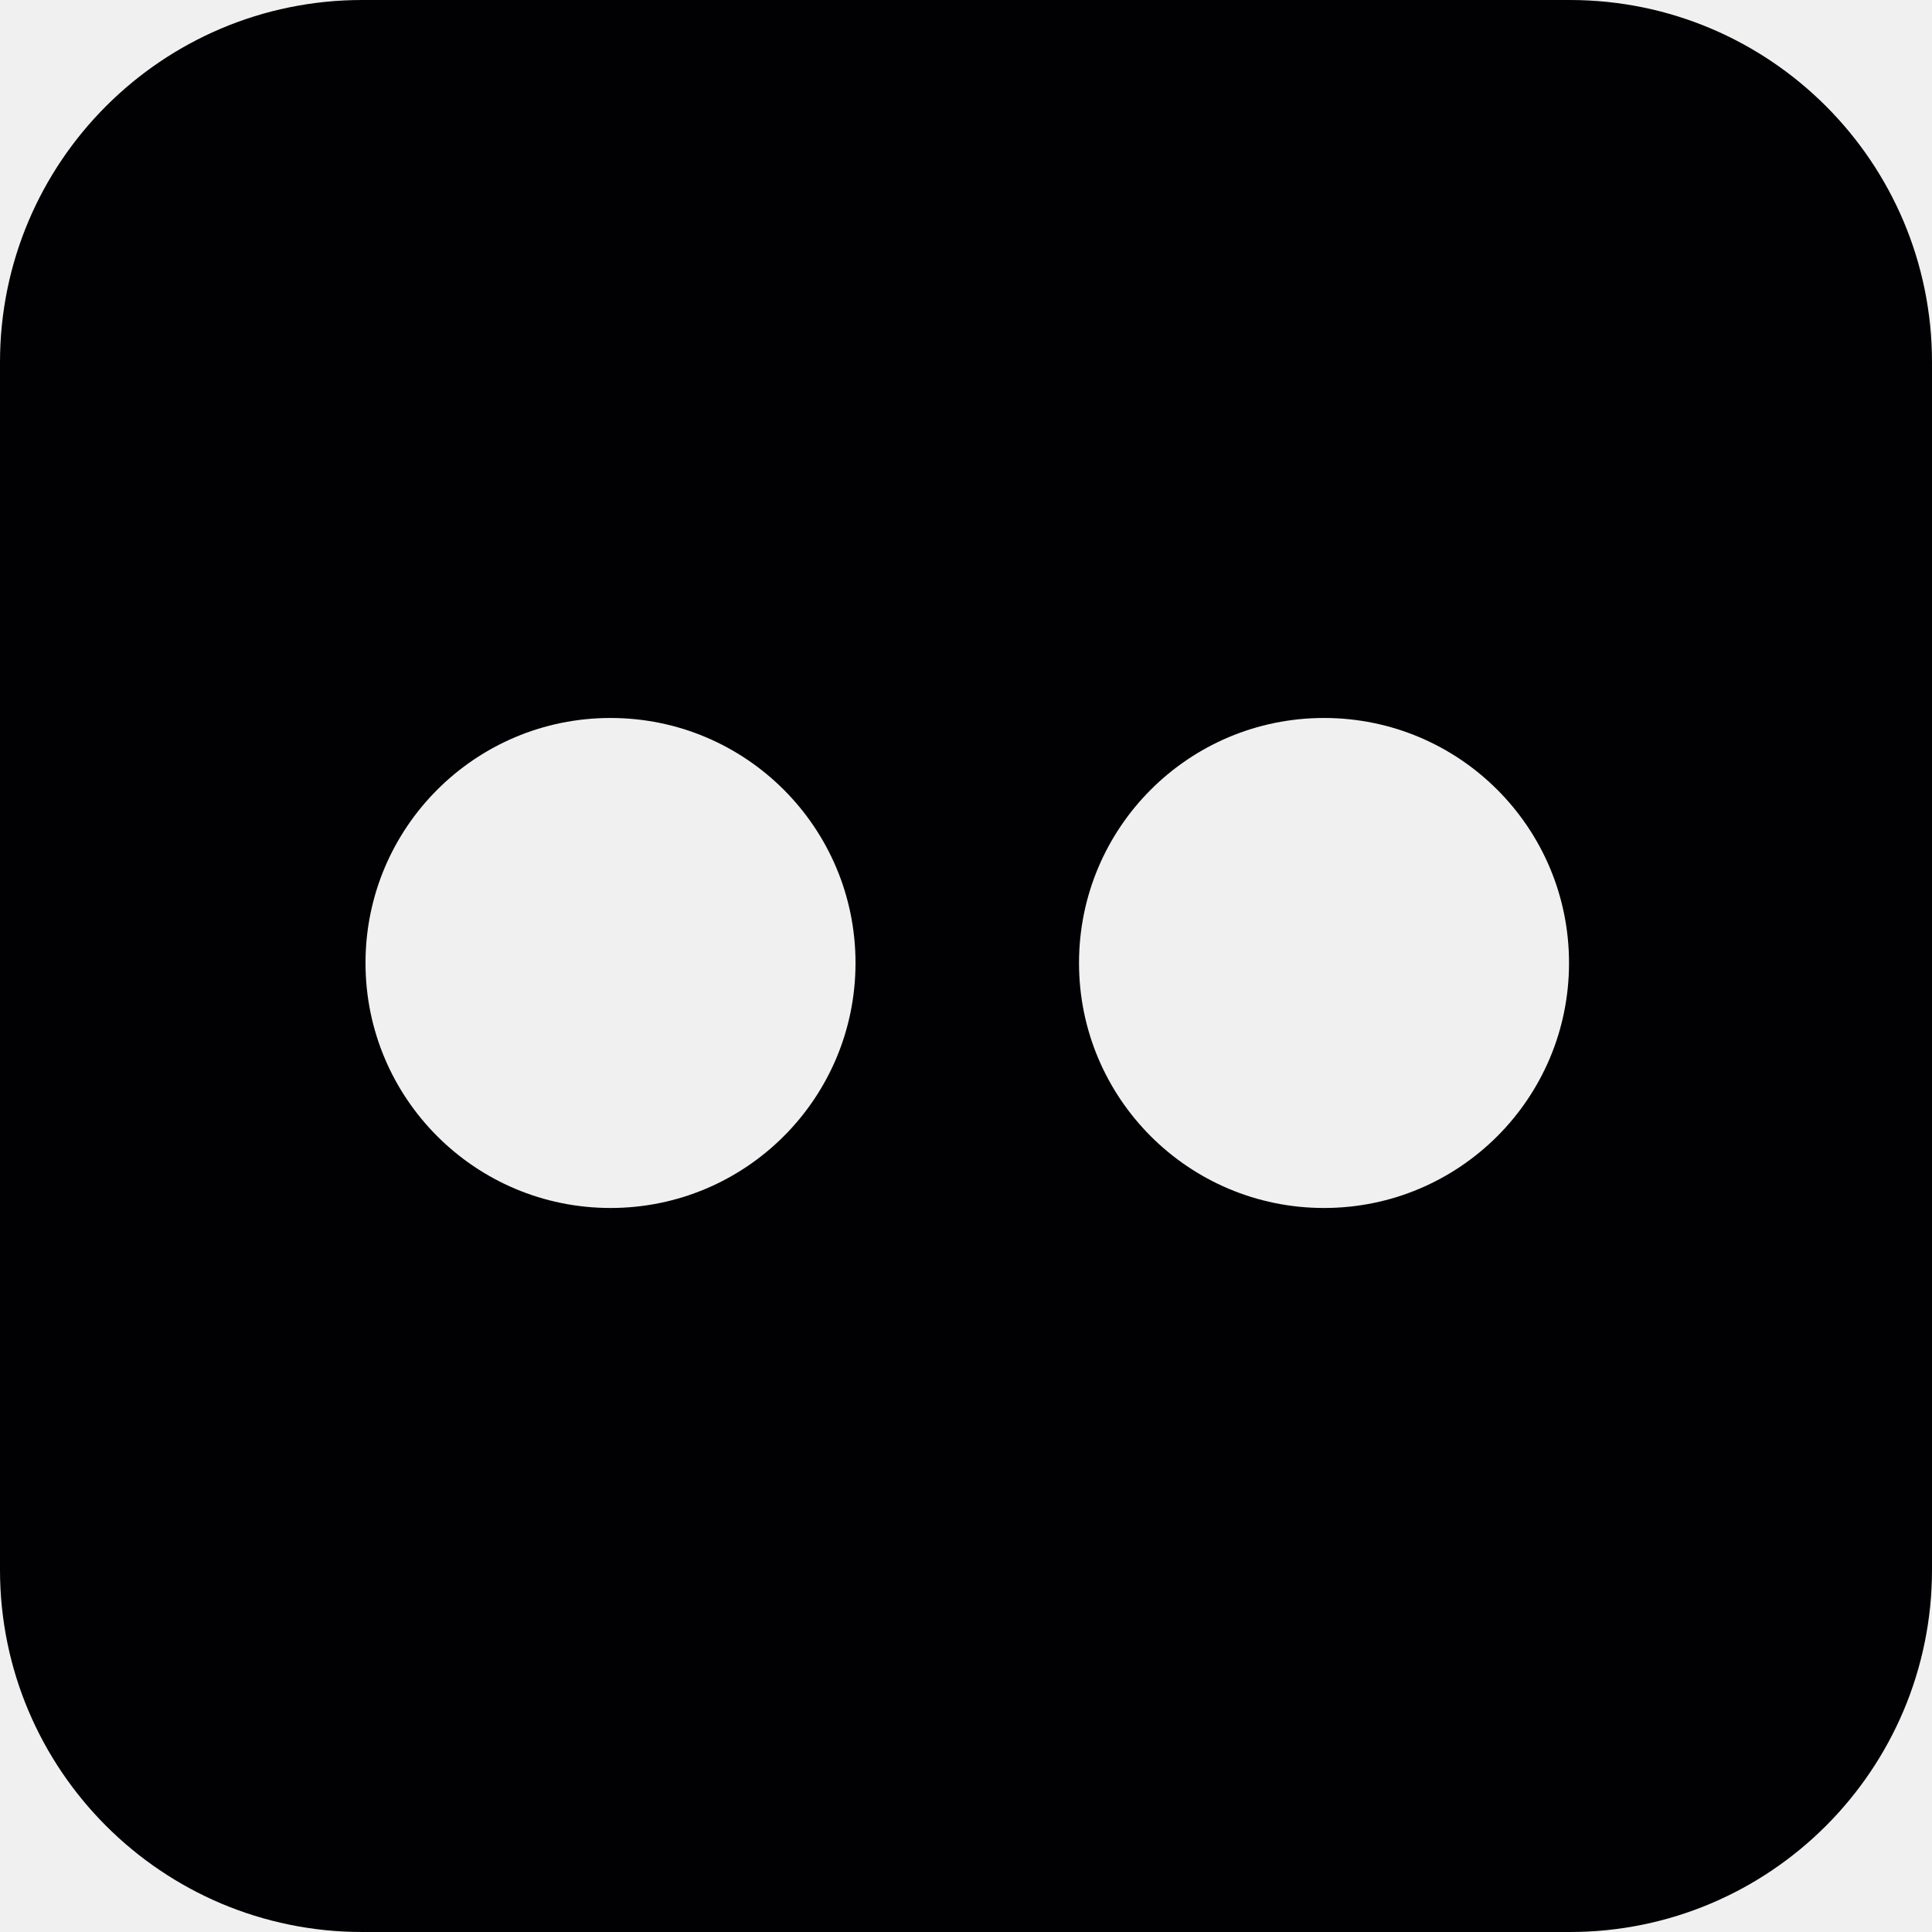
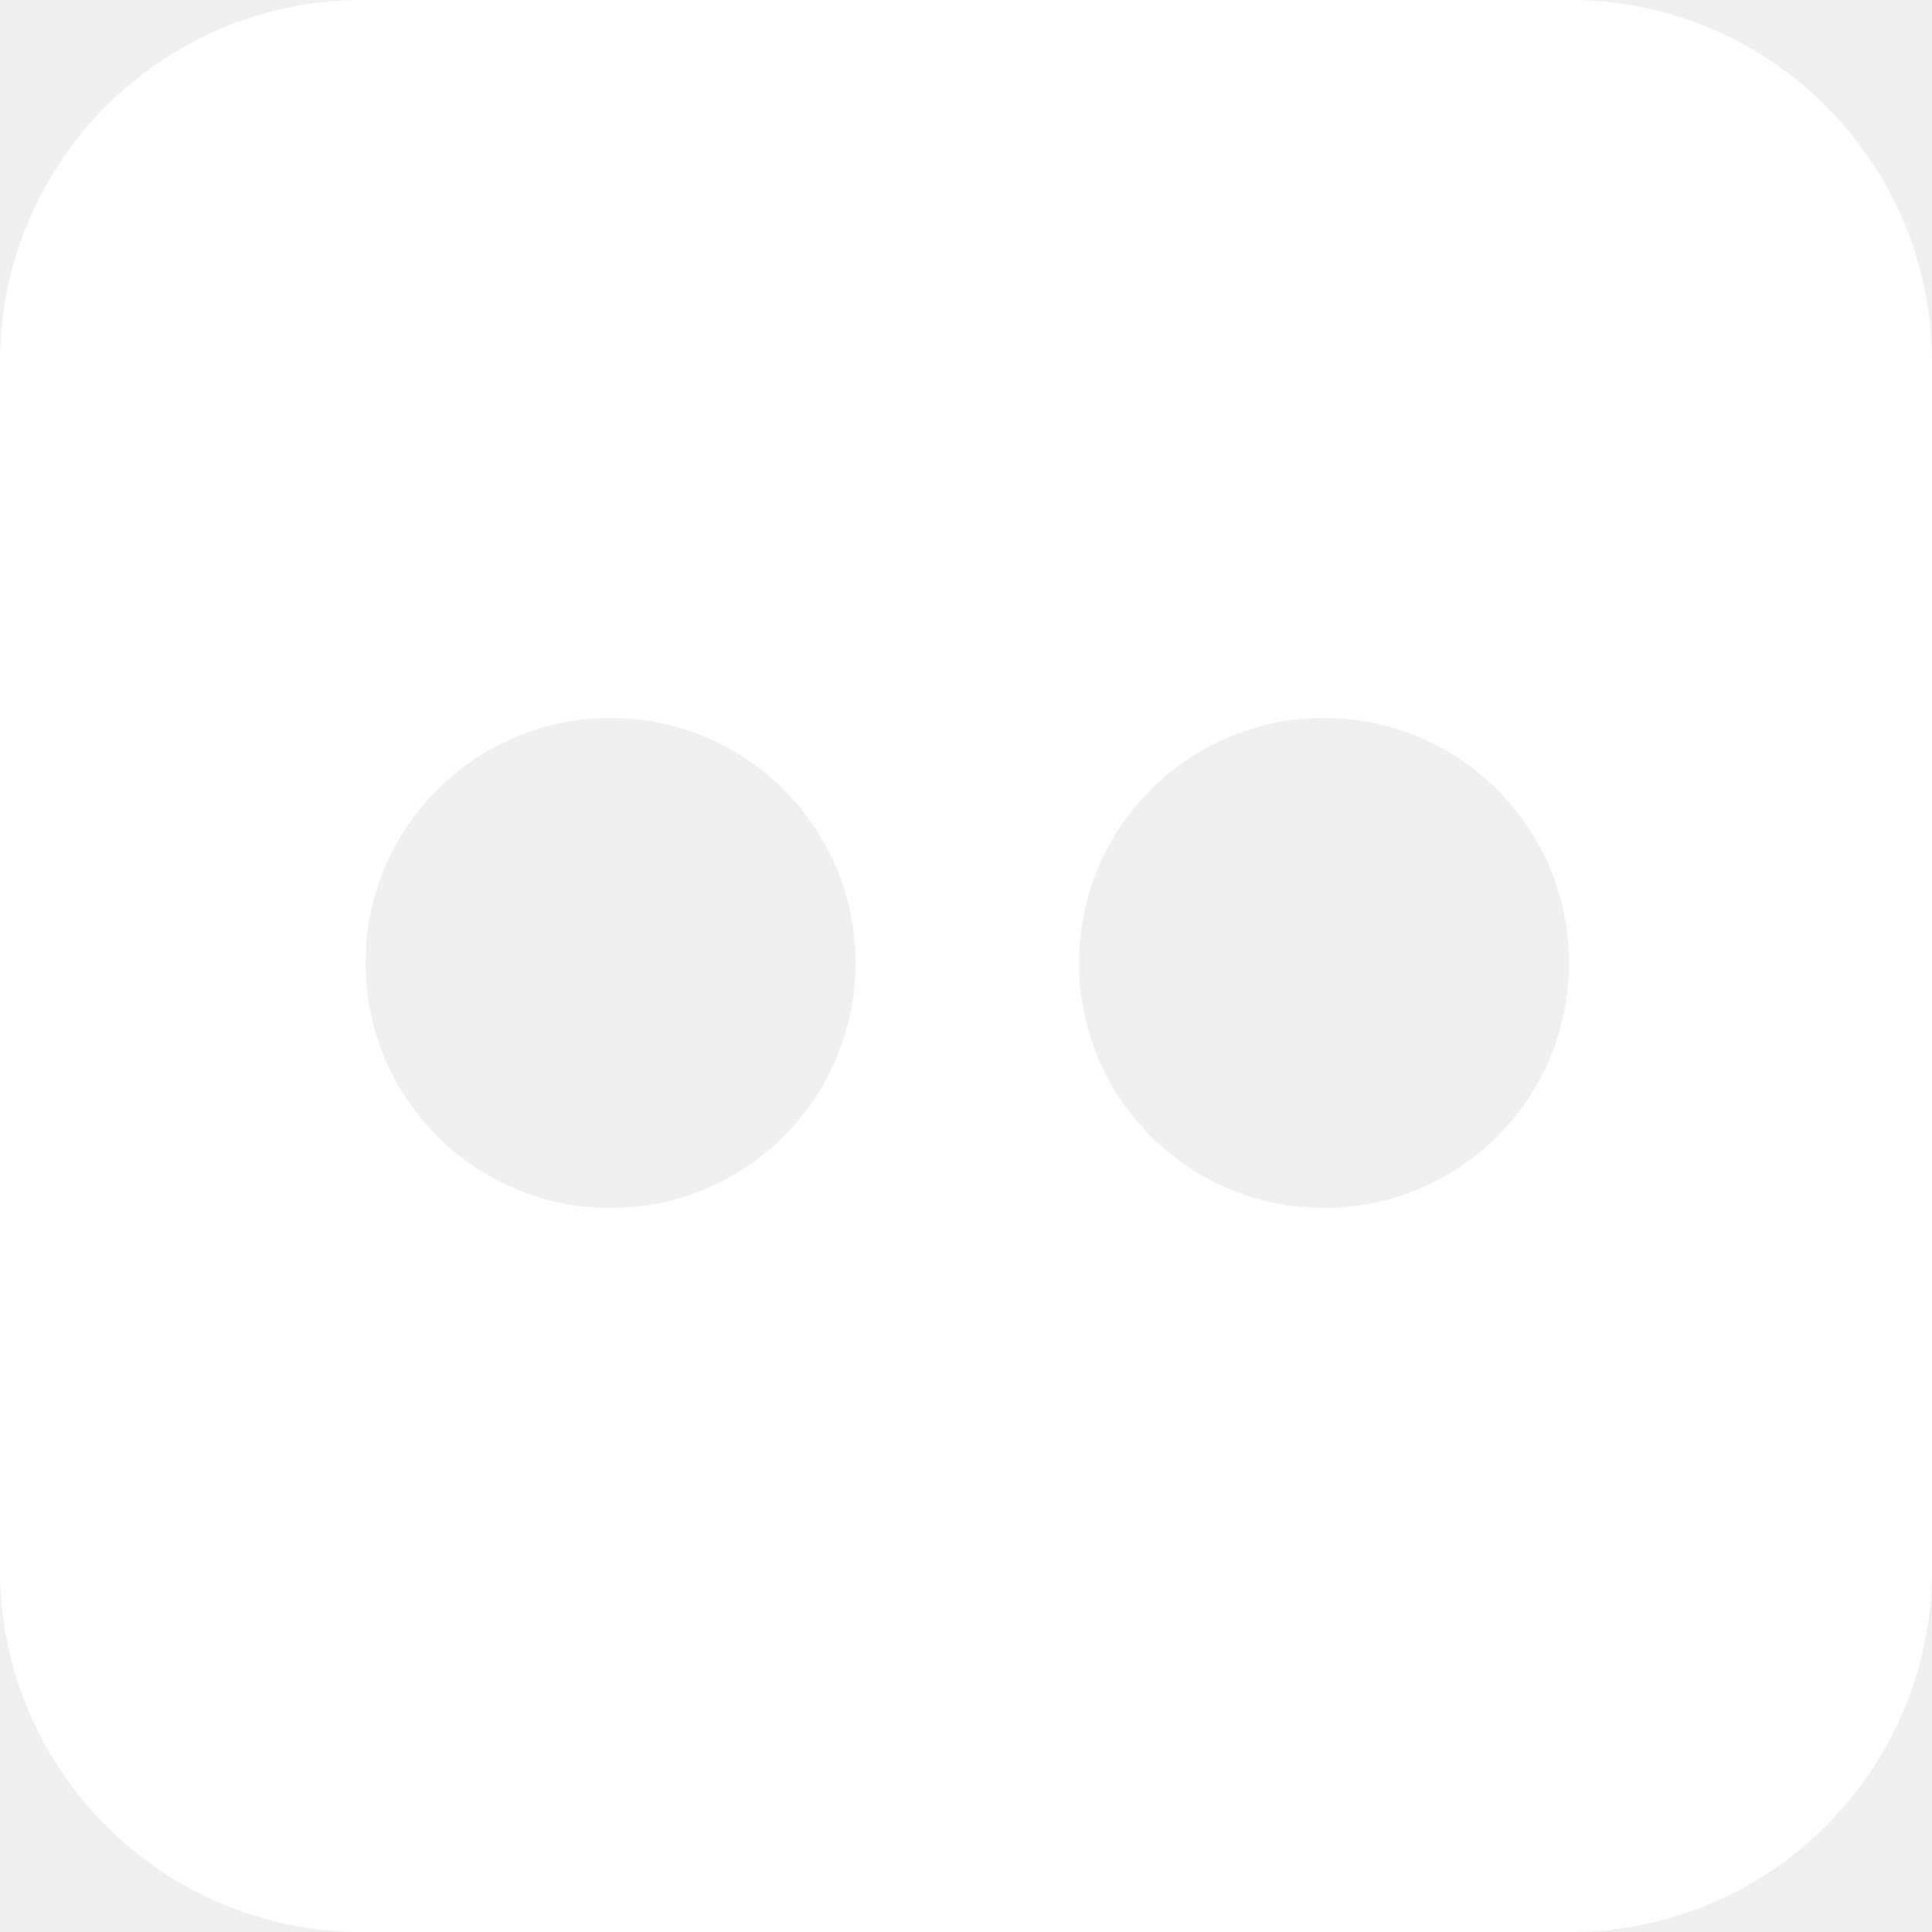
<svg xmlns="http://www.w3.org/2000/svg" version="1.1" id="Capa_1" x="0px" y="0px" viewBox="0 0 508.52 508.52" style="enable-background:new 0 0 508.52 508.52;" xml:space="preserve">
  <g>
    <g>
      <g>
-         <path style="fill:#010002;" d="M413.172,0H95.347C42.684,0,0,42.684,0,95.347v317.825c0,52.664,42.684,95.347,95.347,95.347     h317.825c52.664,0,95.347-42.684,95.347-95.347V95.347C508.52,42.684,465.836,0,413.172,0z M160.692,317.952     c-35.628,0-64.487-28.858-64.487-64.487s28.858-64.487,64.487-64.487s64.487,28.858,64.487,64.487     S196.32,317.952,160.692,317.952z M348.495,317.952c-35.628,0-64.487-28.858-64.487-64.487s28.858-64.487,64.487-64.487     s64.487,28.858,64.487,64.487S384.123,317.952,348.495,317.952z" />
+         <path style="fill:#fff;" d="M413.172,0H95.347C42.684,0,0,42.684,0,95.347v317.825c0,52.664,42.684,95.347,95.347,95.347     h317.825c52.664,0,95.347-42.684,95.347-95.347V95.347C508.52,42.684,465.836,0,413.172,0z M160.692,317.952     c-35.628,0-64.487-28.858-64.487-64.487s28.858-64.487,64.487-64.487s64.487,28.858,64.487,64.487     S196.32,317.952,160.692,317.952z M348.495,317.952c-35.628,0-64.487-28.858-64.487-64.487s28.858-64.487,64.487-64.487     s64.487,28.858,64.487,64.487S384.123,317.952,348.495,317.952z" />
      </g>
    </g>
  </g>
  <g>
</g>
  <g>
</g>
  <g>
</g>
  <g>
</g>
  <g>
</g>
  <g>
</g>
  <g>
</g>
  <g>
</g>
  <g>
</g>
  <g>
</g>
  <g>
</g>
  <g>
</g>
  <g>
</g>
  <g>
</g>
  <g>
</g>
</svg>
